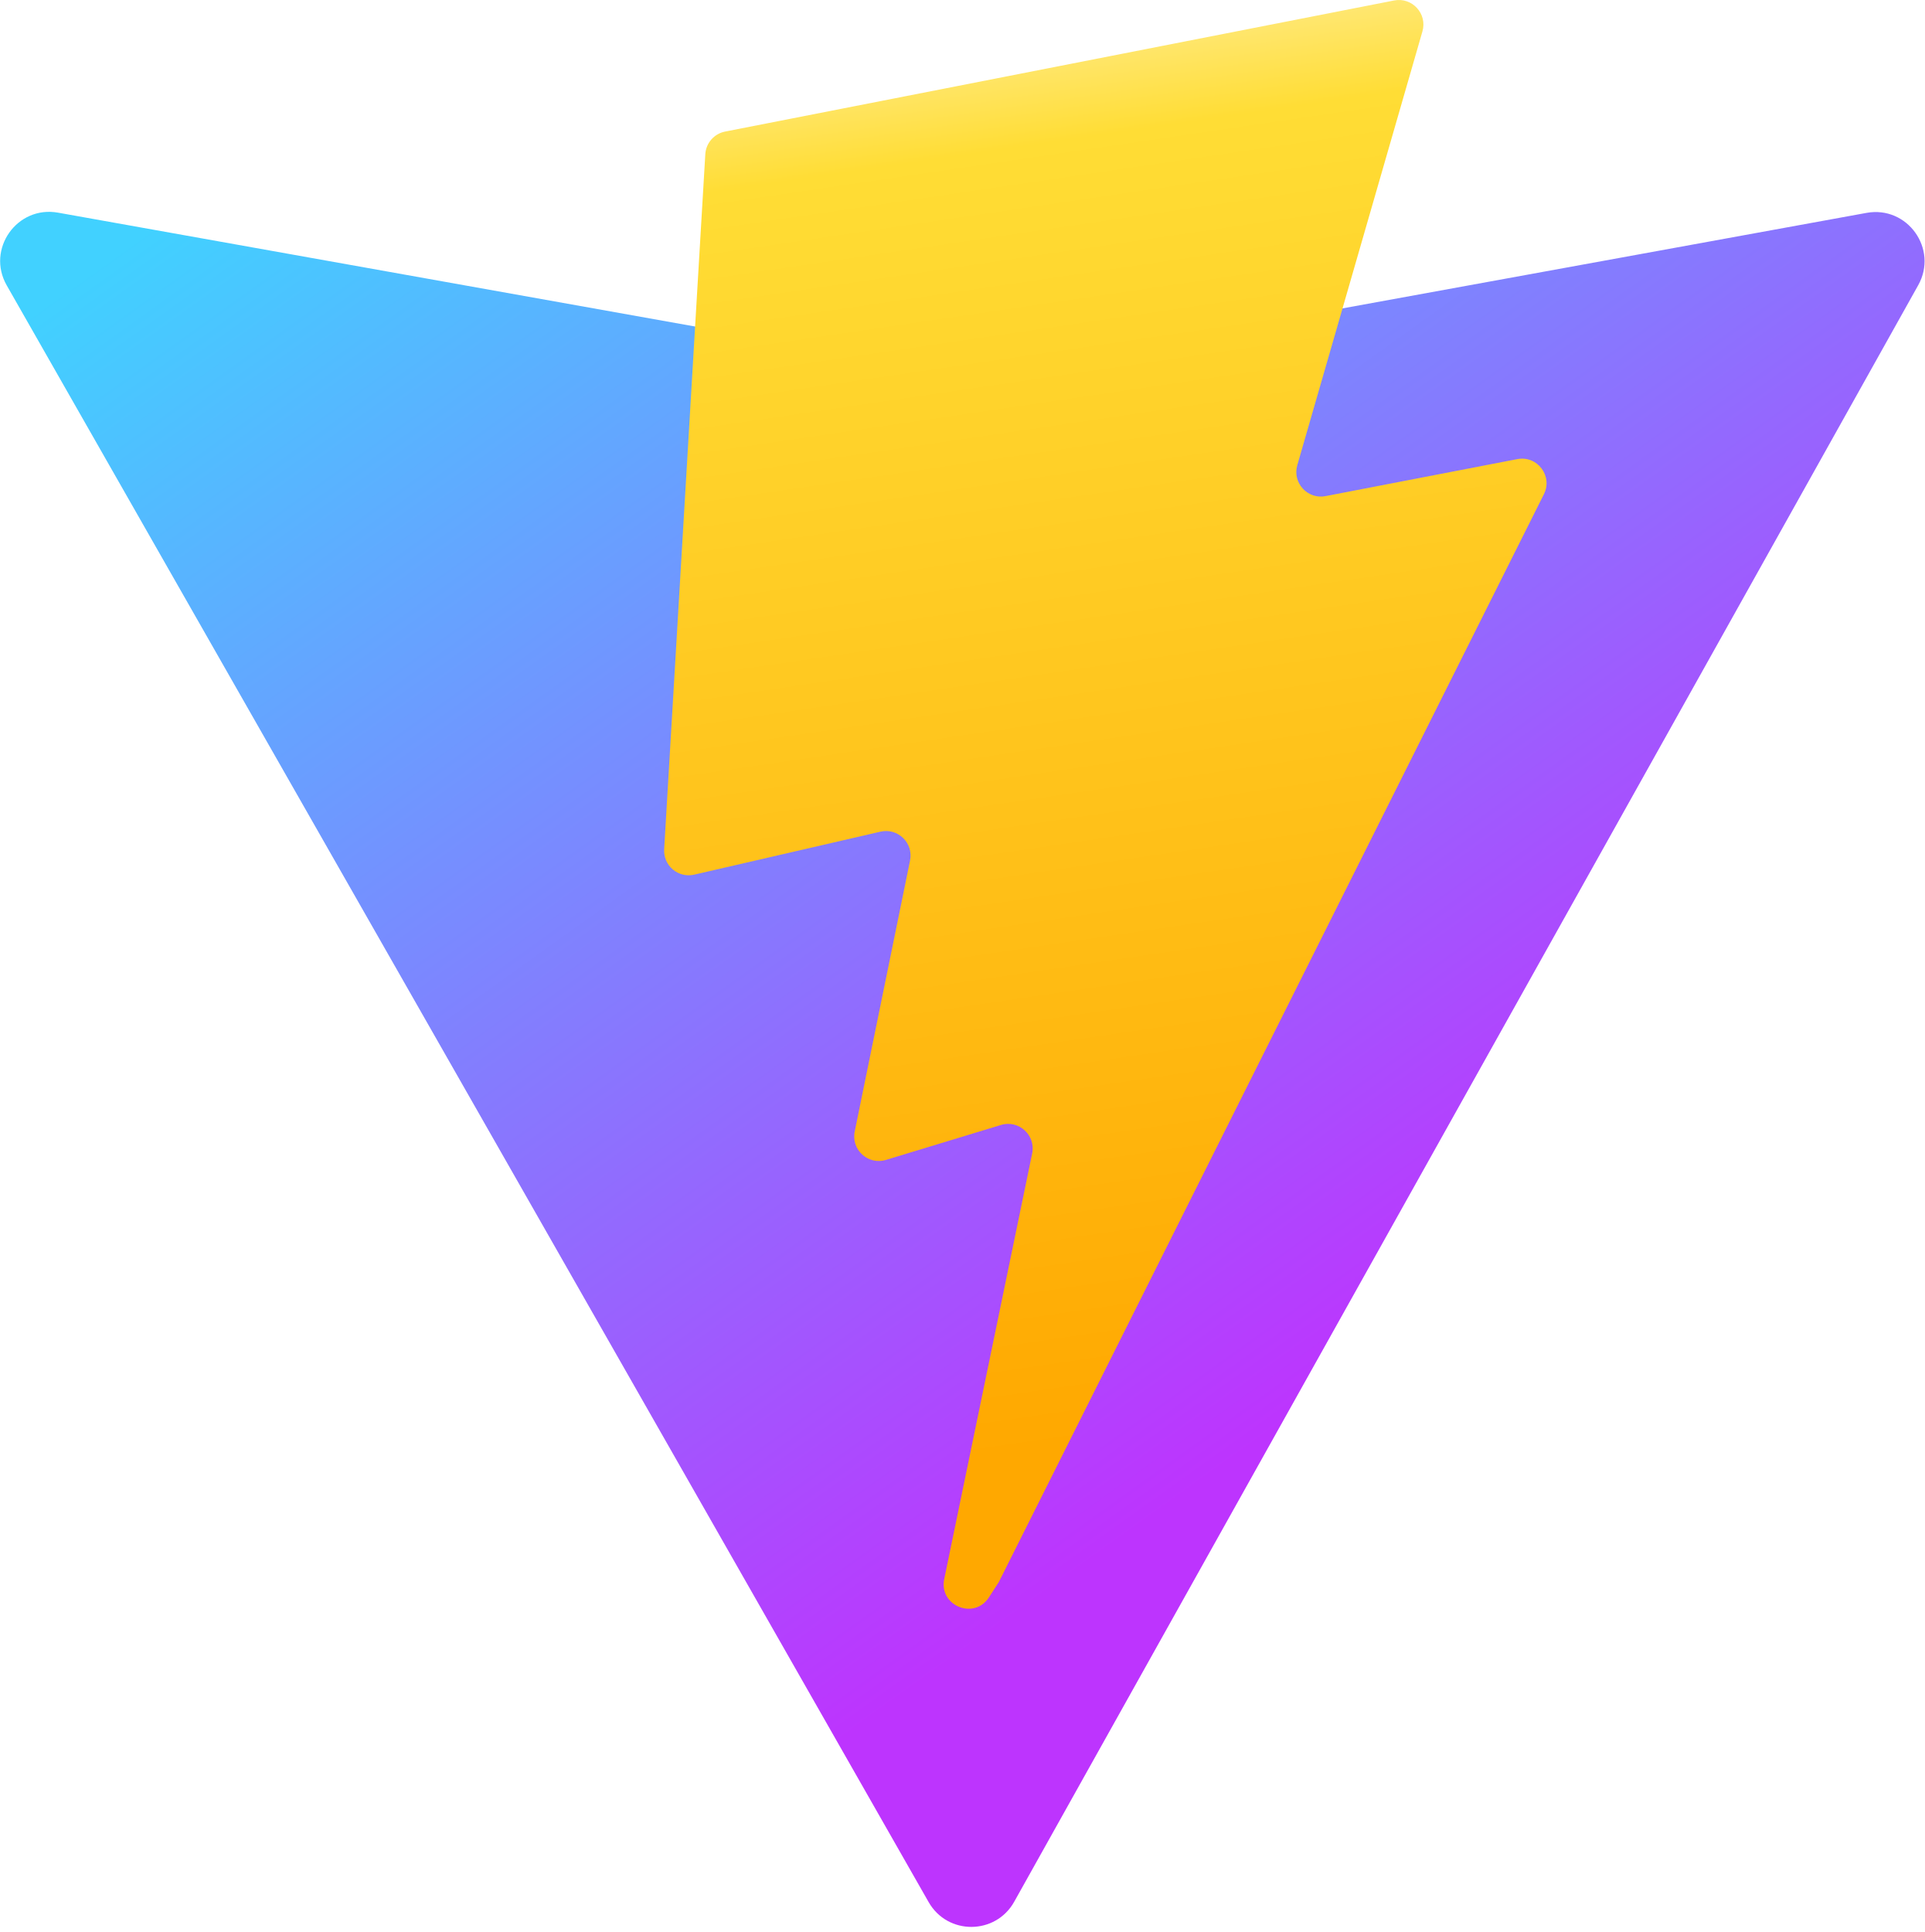
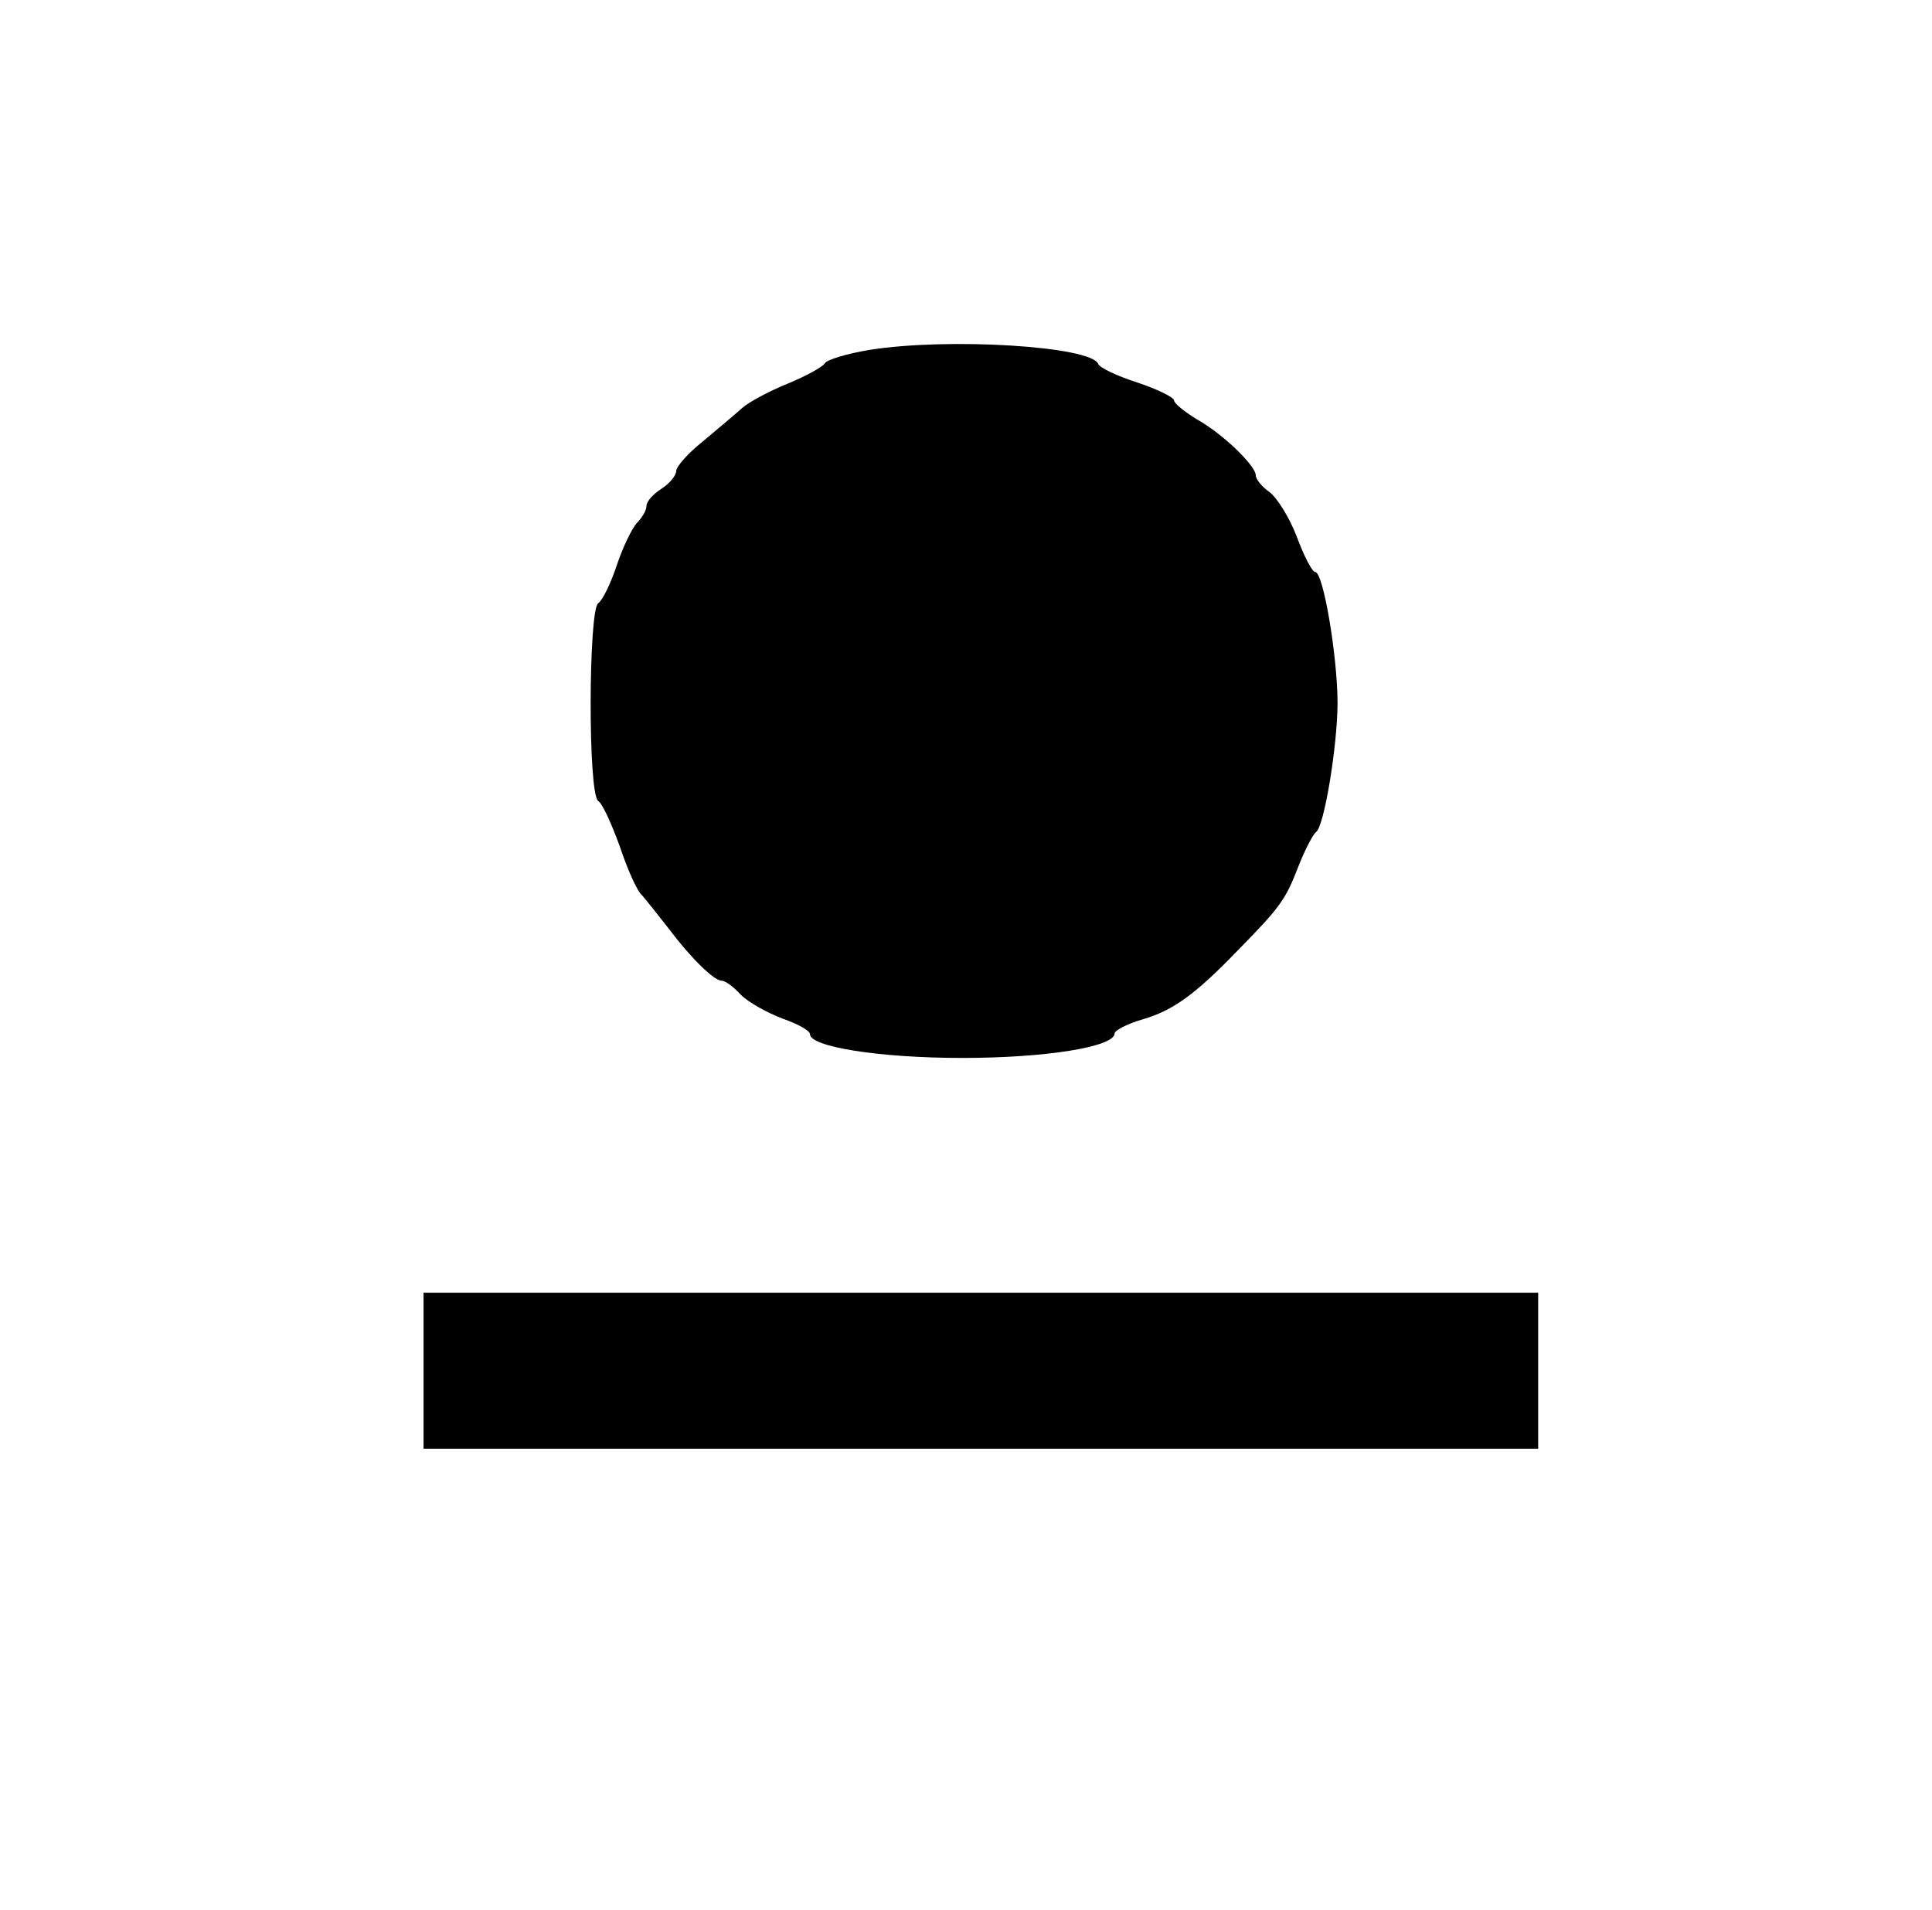
- <svg xmlns="http://www.w3.org/2000/svg" aria-hidden="true" role="img" class="iconify iconify--logos" width="31.88" height="32" preserveAspectRatio="xMidYMid meet" viewBox="0 0 256 257">
-   <defs>
-     <linearGradient id="IconifyId1813088fe1fbc01fb466" x1="-.828%" x2="57.636%" y1="7.652%" y2="78.411%">
-       <stop offset="0%" stop-color="#41D1FF" />
-       <stop offset="100%" stop-color="#BD34FE" />
-     </linearGradient>
-     <linearGradient id="IconifyId1813088fe1fbc01fb467" x1="43.376%" x2="50.316%" y1="2.242%" y2="89.03%">
-       <stop offset="0%" stop-color="#FFEA83" />
-       <stop offset="8.333%" stop-color="#FFDD35" />
-       <stop offset="100%" stop-color="#FFA800" />
-     </linearGradient>
-   </defs>
-   <path fill="url(#IconifyId1813088fe1fbc01fb466)" d="M255.153 37.938L134.897 252.976c-2.483 4.44-8.862 4.466-11.382.048L.875 37.958c-2.746-4.814 1.371-10.646 6.827-9.67l120.385 21.517a6.537 6.537 0 0 0 2.322-.004l117.867-21.483c5.438-.991 9.574 4.796 6.877 9.62Z" />
-   <path fill="url(#IconifyId1813088fe1fbc01fb467)" d="M185.432.063L96.44 17.501a3.268 3.268 0 0 0-2.634 3.014l-5.474 92.456a3.268 3.268 0 0 0 3.997 3.378l24.777-5.718c2.318-.535 4.413 1.507 3.936 3.838l-7.361 36.047c-.495 2.426 1.782 4.5 4.151 3.78l15.304-4.649c2.372-.72 4.652 1.36 4.15 3.788l-11.698 56.621c-.732 3.542 3.979 5.473 5.943 2.437l1.313-2.028l72.516-144.72c1.215-2.423-.88-5.186-3.54-4.672l-25.505 4.922c-2.396.462-4.435-1.77-3.759-4.114l16.646-57.705c.677-2.35-1.37-4.583-3.769-4.113Z" />
+ <svg xmlns="http://www.w3.org/2000/svg" version="1.0" width="260pt" height="257pt" viewBox="0 0 260 257" preserveAspectRatio="xMidYMid meet">
+   <g transform="translate(0,257) scale(0.1,-0.1)" fill="#000000" stroke="none">
+     <path d="M1170 2099 c-30 -5 -57 -13 -60 -18 -3 -5 -25 -17 -49 -27 -25 -10 -53 -25 -62 -33 -10 -9 -34 -29 -53 -45 -20 -16 -36 -34 -36 -40 0 -6 -9 -17 -20 -24 -11 -7 -20 -17 -20 -23 0 -6 -6 -16 -13 -23 -7 -8 -19 -33 -27 -57 -8 -24 -19 -47 -25 -51 -13 -9 -14 -256 0 -266 6 -4 18 -31 29 -61 10 -30 23 -60 30 -66 6 -7 22 -27 36 -45 30 -40 61 -70 71 -70 5 0 16 -8 26 -19 10 -10 35 -24 56 -32 20 -7 37 -16 37 -21 0 -17 93 -32 205 -32 113 0 205 15 205 33 0 4 17 13 38 19 41 12 71 34 127 92 58 59 65 69 82 113 9 23 20 44 24 47 11 7 29 117 29 174 0 61 -19 176 -30 176 -4 0 -15 21 -25 48 -10 26 -27 53 -37 60 -10 7 -18 17 -18 22 0 13 -44 56 -80 76 -16 10 -30 21 -30 25 0 4 -22 15 -49 24 -28 9 -51 20 -53 25 -9 24 -202 36 -308 19z" />
+     <path d="M570 725 l0 -105 750 0 750 0 0 105 0 105 -750 0 -750 0 0 -105z" />
+   </g>
</svg>
